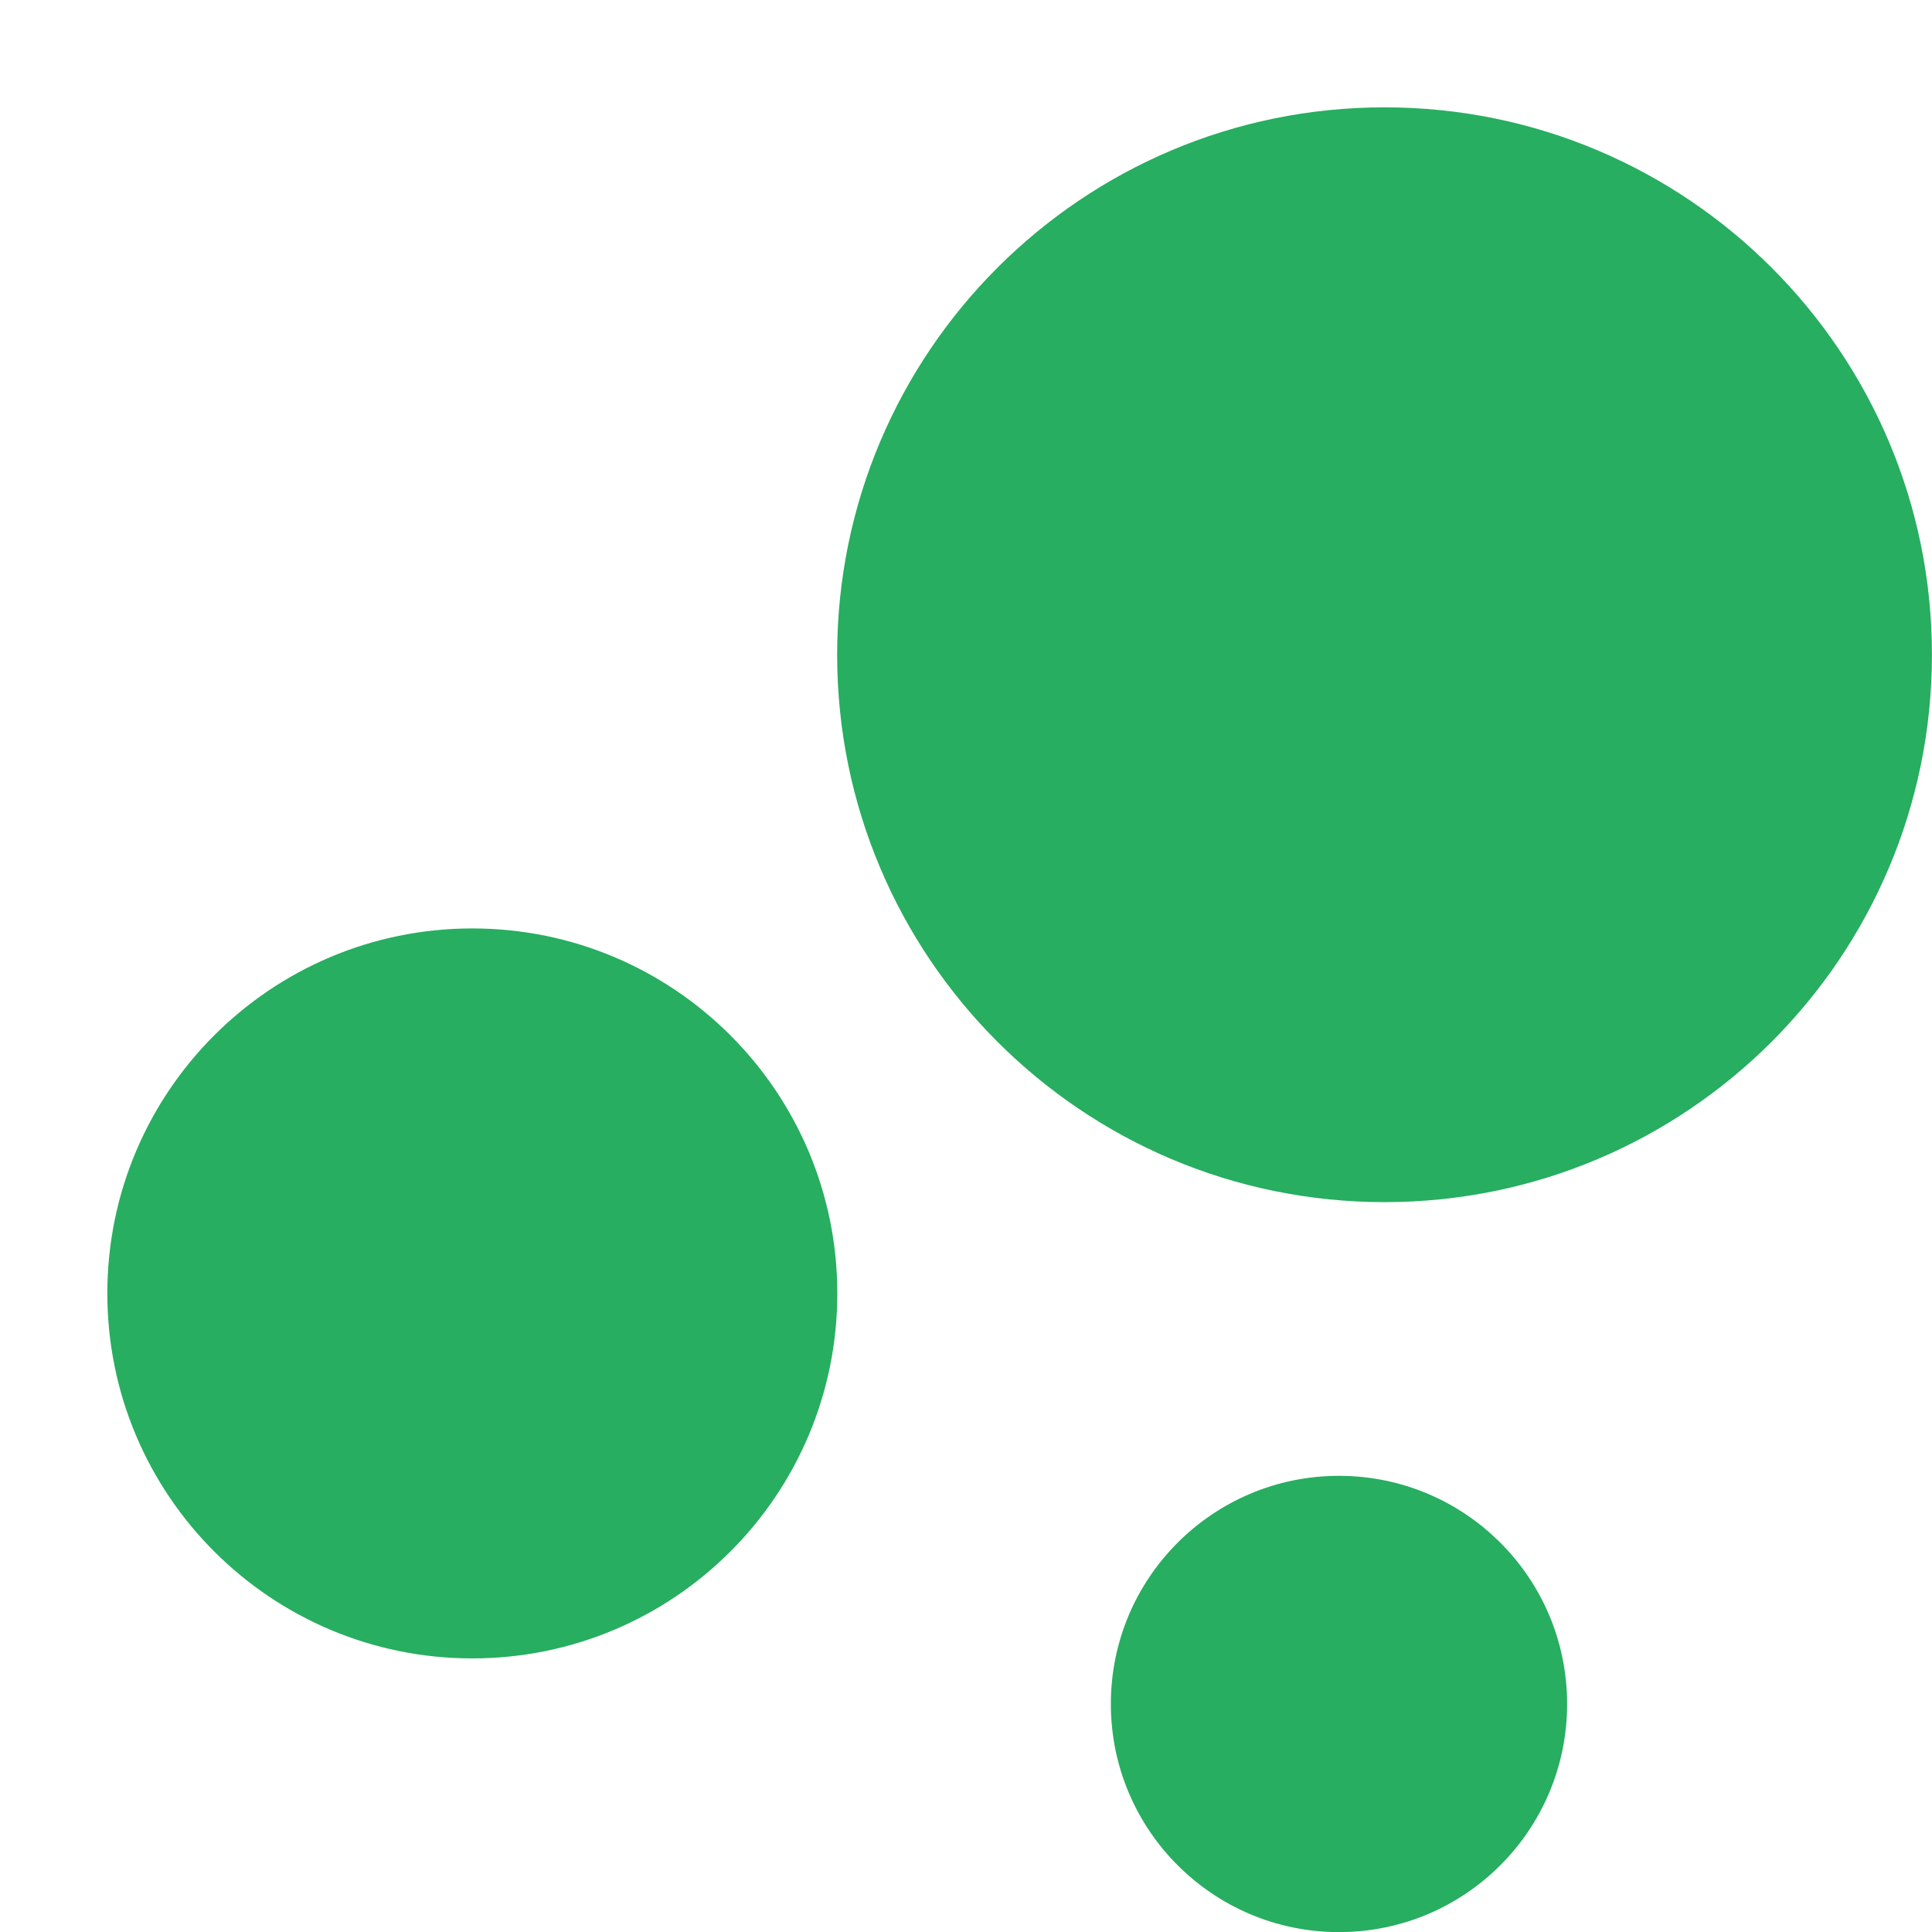
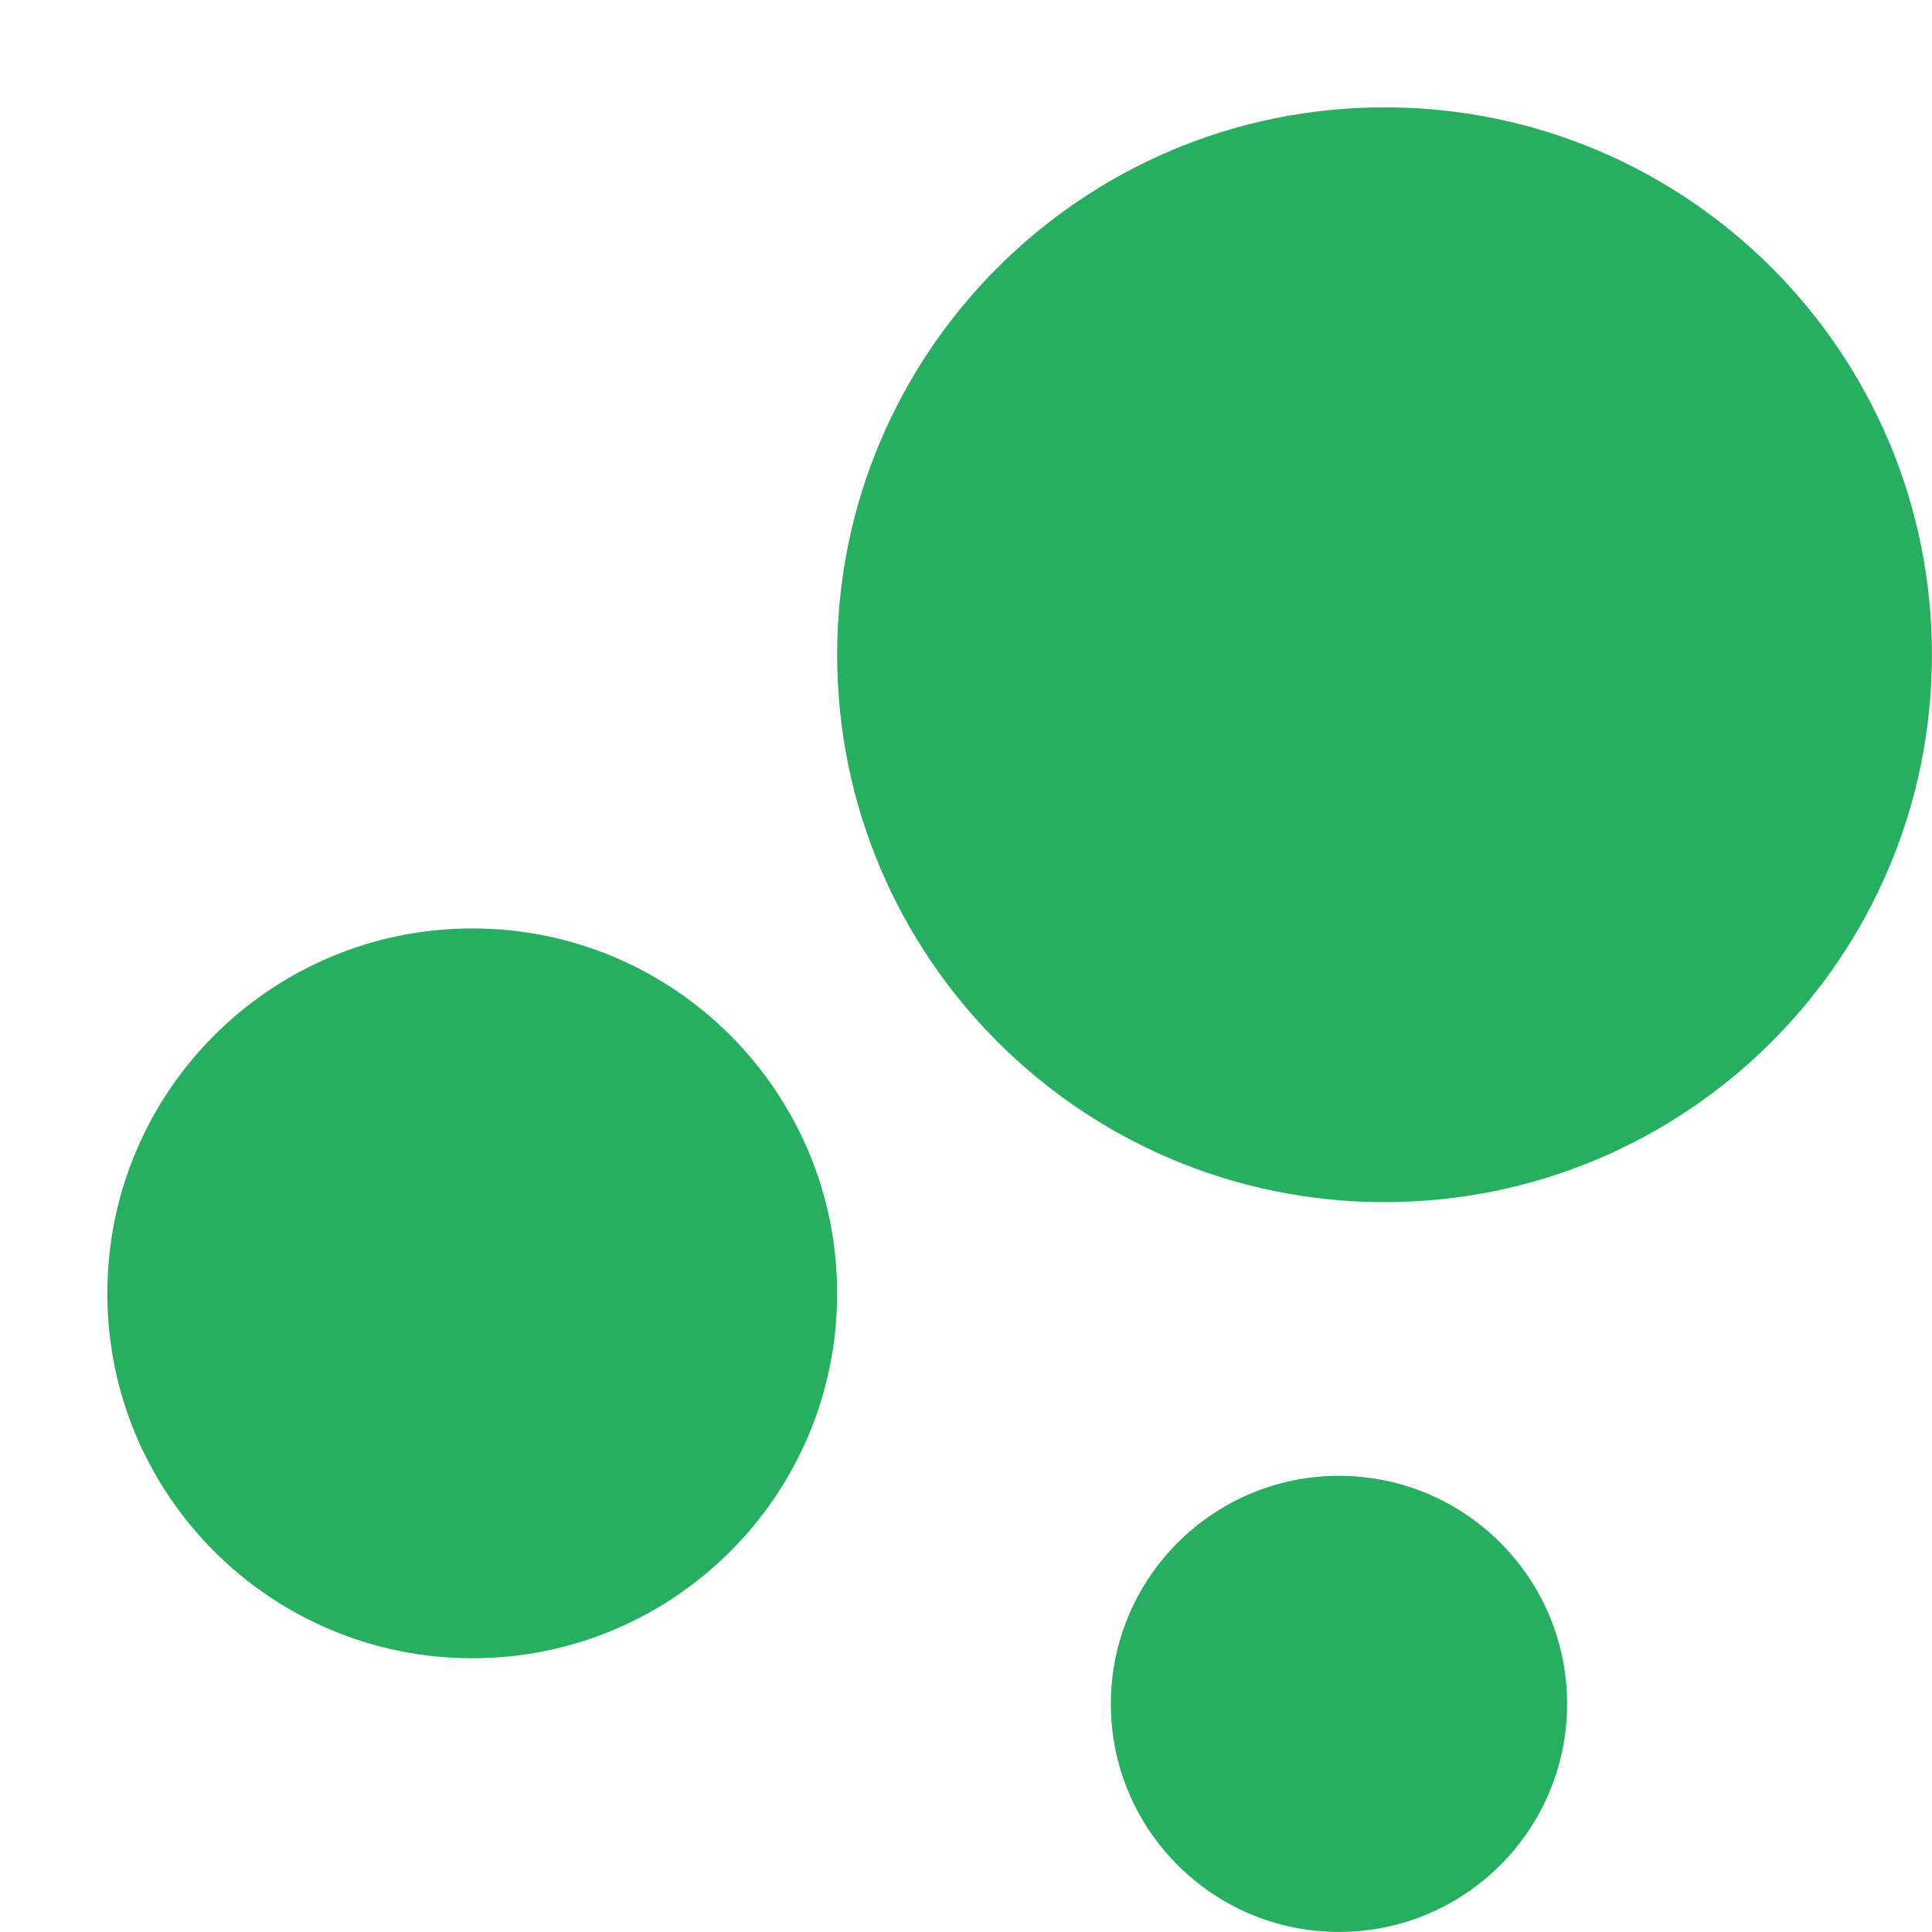
<svg xmlns="http://www.w3.org/2000/svg" width="12px" height="12px" viewBox="0 0 12 12" version="1.1">
  <defs />
  <g id="subpages" stroke="none" stroke-width="1" fill="none" fill-rule="evenodd">
-     <g id="pricing" transform="translate(-666, -388)" fill="#27AE60">
-       <g id="free">
-         <g id="Group-12" transform="translate(278, 342)">
-           <g id="right" transform="translate(382, 40)">
+     <g id="pricing" transform="translate(-719, -937)" fill="#27AE60">
+       <g id="pricing-table" transform="translate(119, 735)">
+         <g id="col-1-copy-2" transform="translate(568, 11)">
+           <g id="Group-2" transform="translate(26, 185)">
            <g id="nodes">
              <g id="Graph">
-                 <g id="graph" transform="translate(6.666667, 6.666667)">
-                   <ellipse id="Oval" cx="2.267" cy="7.367" rx="2.267" ry="2.267" />
-                   <ellipse id="Oval" cx="7.65" cy="9.917" rx="1.417" ry="1.417" />
-                   <ellipse id="Oval" cx="7.933" cy="3.4" rx="3.4" ry="3.4" />
+                 <g id="Group-10" transform="translate(6.666667, 6.666667)">
+                   <path d="M2.267,9.633 C3.519,9.633 4.533,8.619 4.533,7.367 C4.533,6.115 3.519,5.1 2.267,5.1 C1.015,5.1 0,6.115 0,7.367 C0,8.619 1.015,9.633 2.267,9.633 Z M7.65,11.333 C8.432,11.333 9.067,10.699 9.067,9.917 C9.067,9.134 8.432,8.5 7.65,8.5 C6.868,8.5 6.233,9.134 6.233,9.917 C6.233,10.699 6.868,11.333 7.65,11.333 Z M7.933,6.8 C9.811,6.8 11.333,5.278 11.333,3.4 C11.333,1.522 9.811,0 7.933,0 C6.056,0 4.533,1.522 4.533,3.4 C4.533,5.278 6.056,6.8 7.933,6.8 Z" id="Combined-Shape" />
                </g>
              </g>
            </g>
          </g>
        </g>
      </g>
    </g>
  </g>
</svg>
